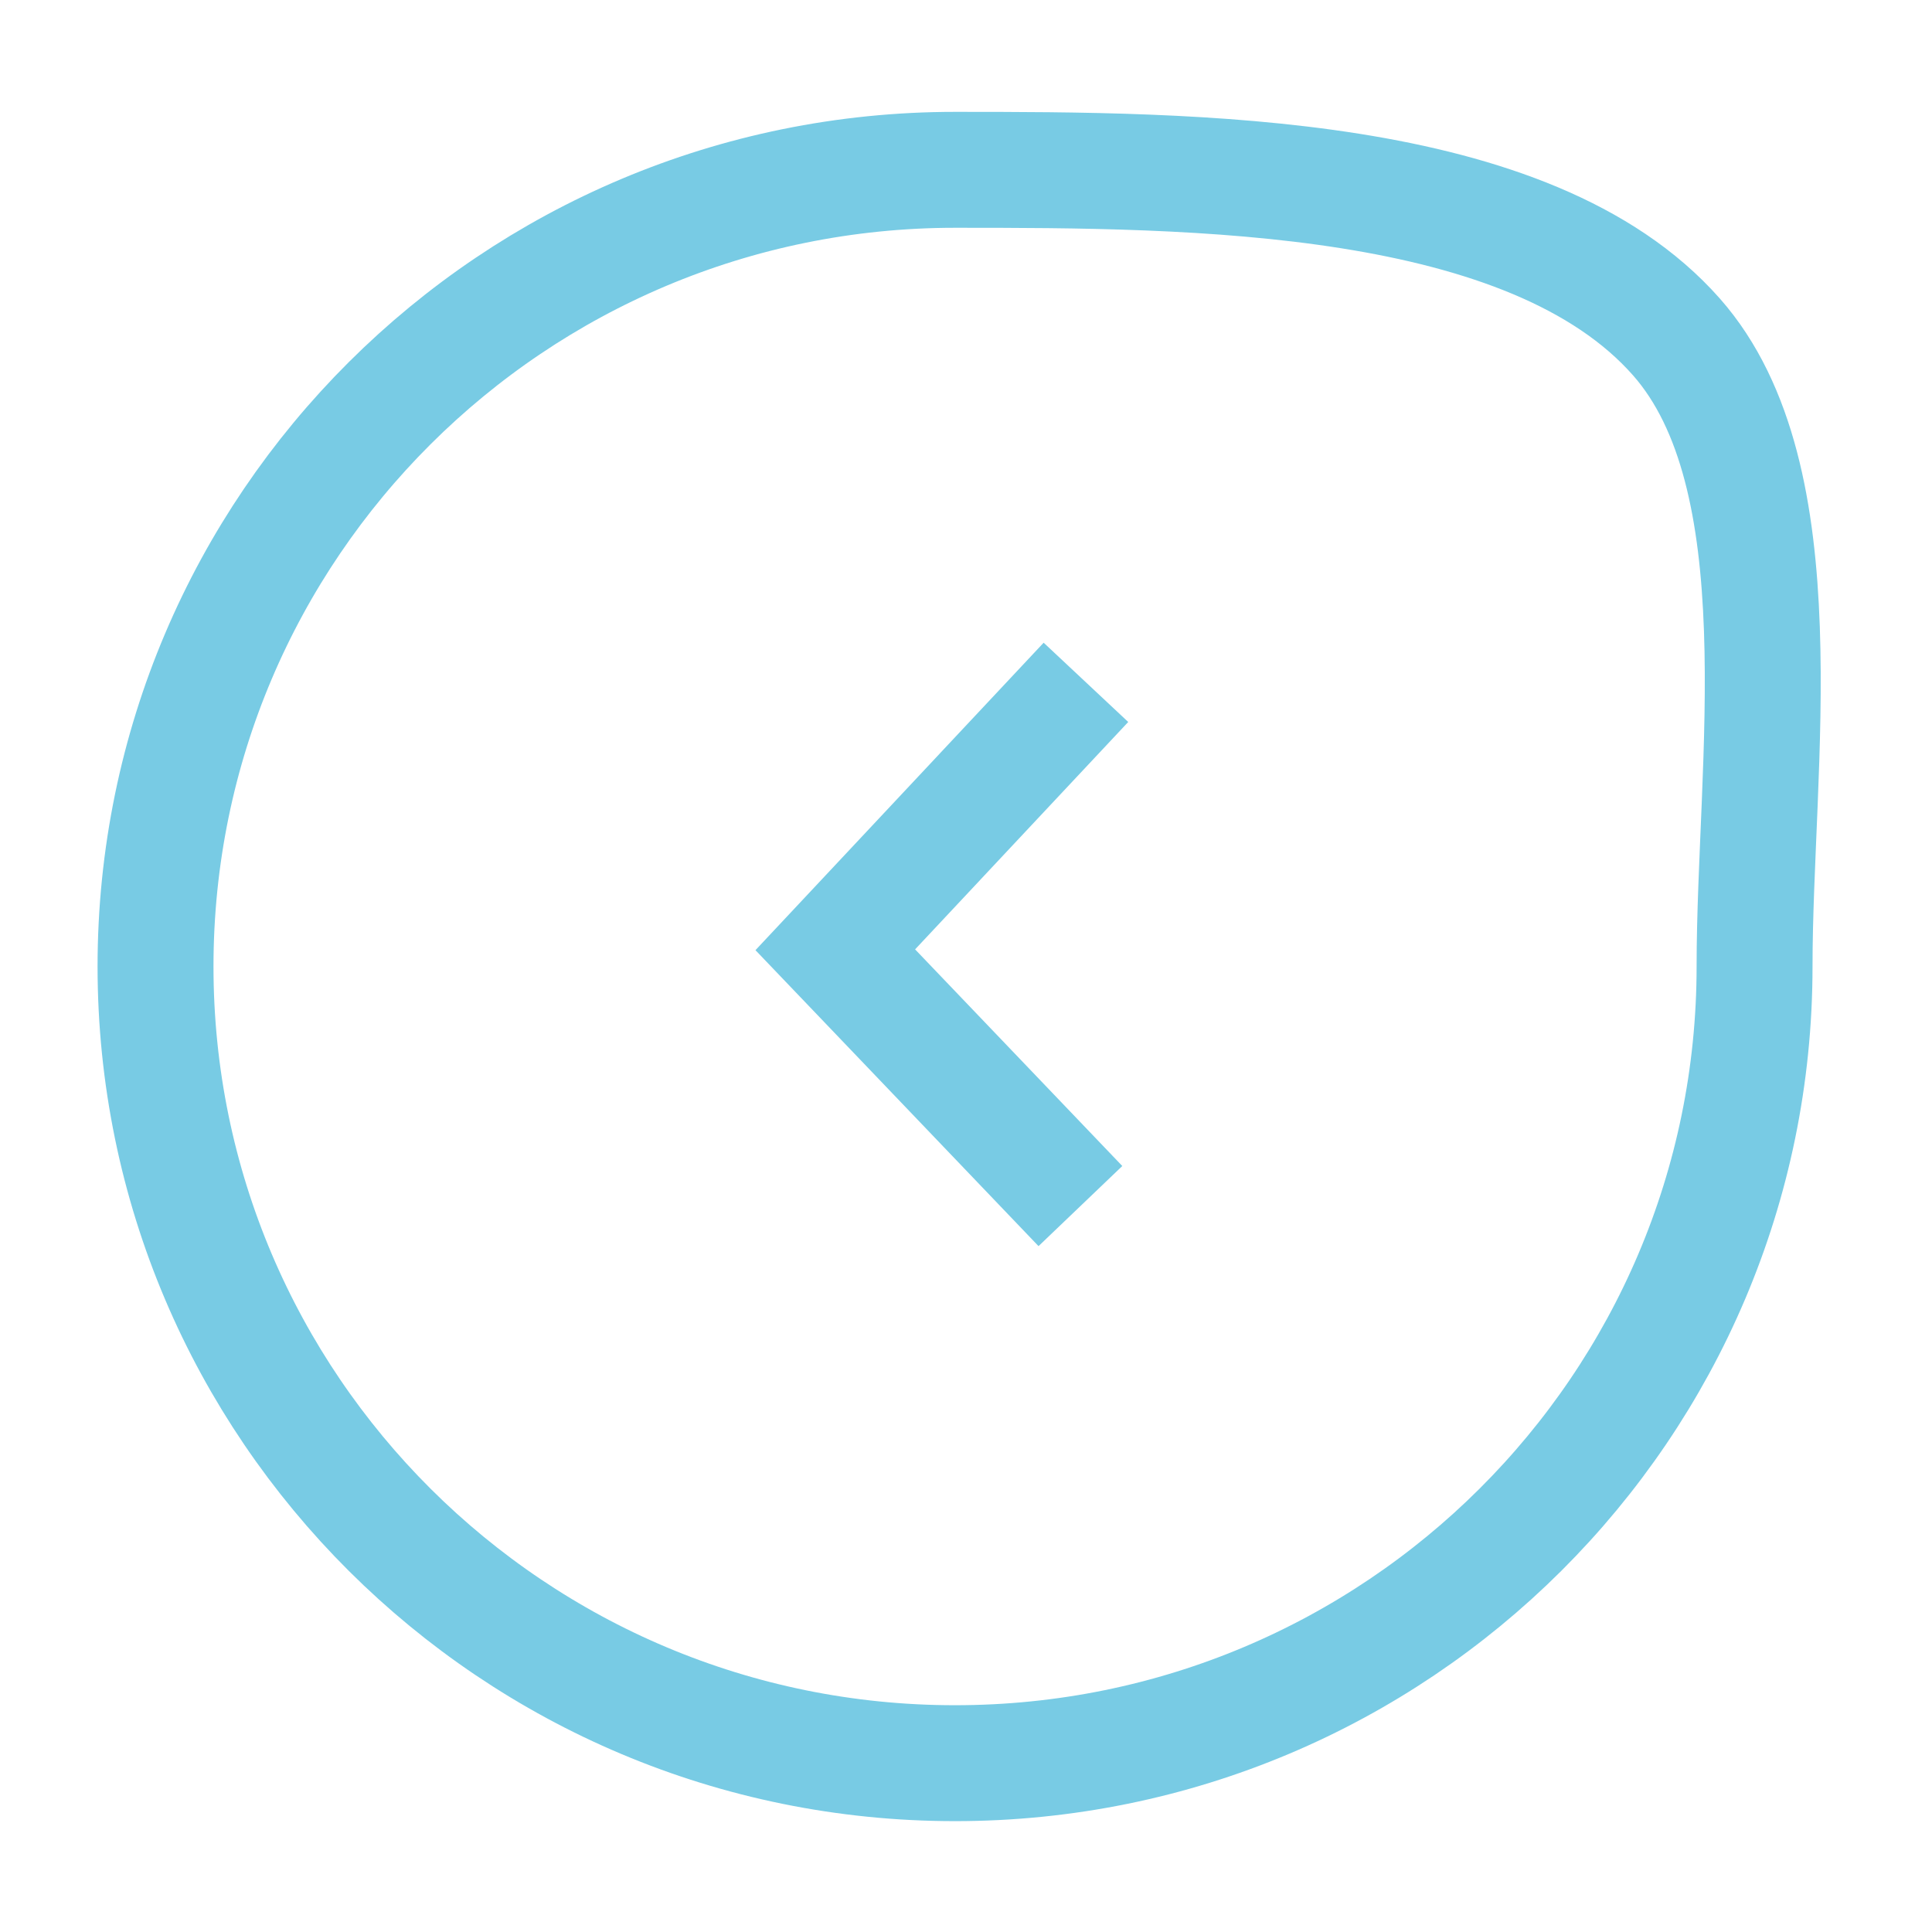
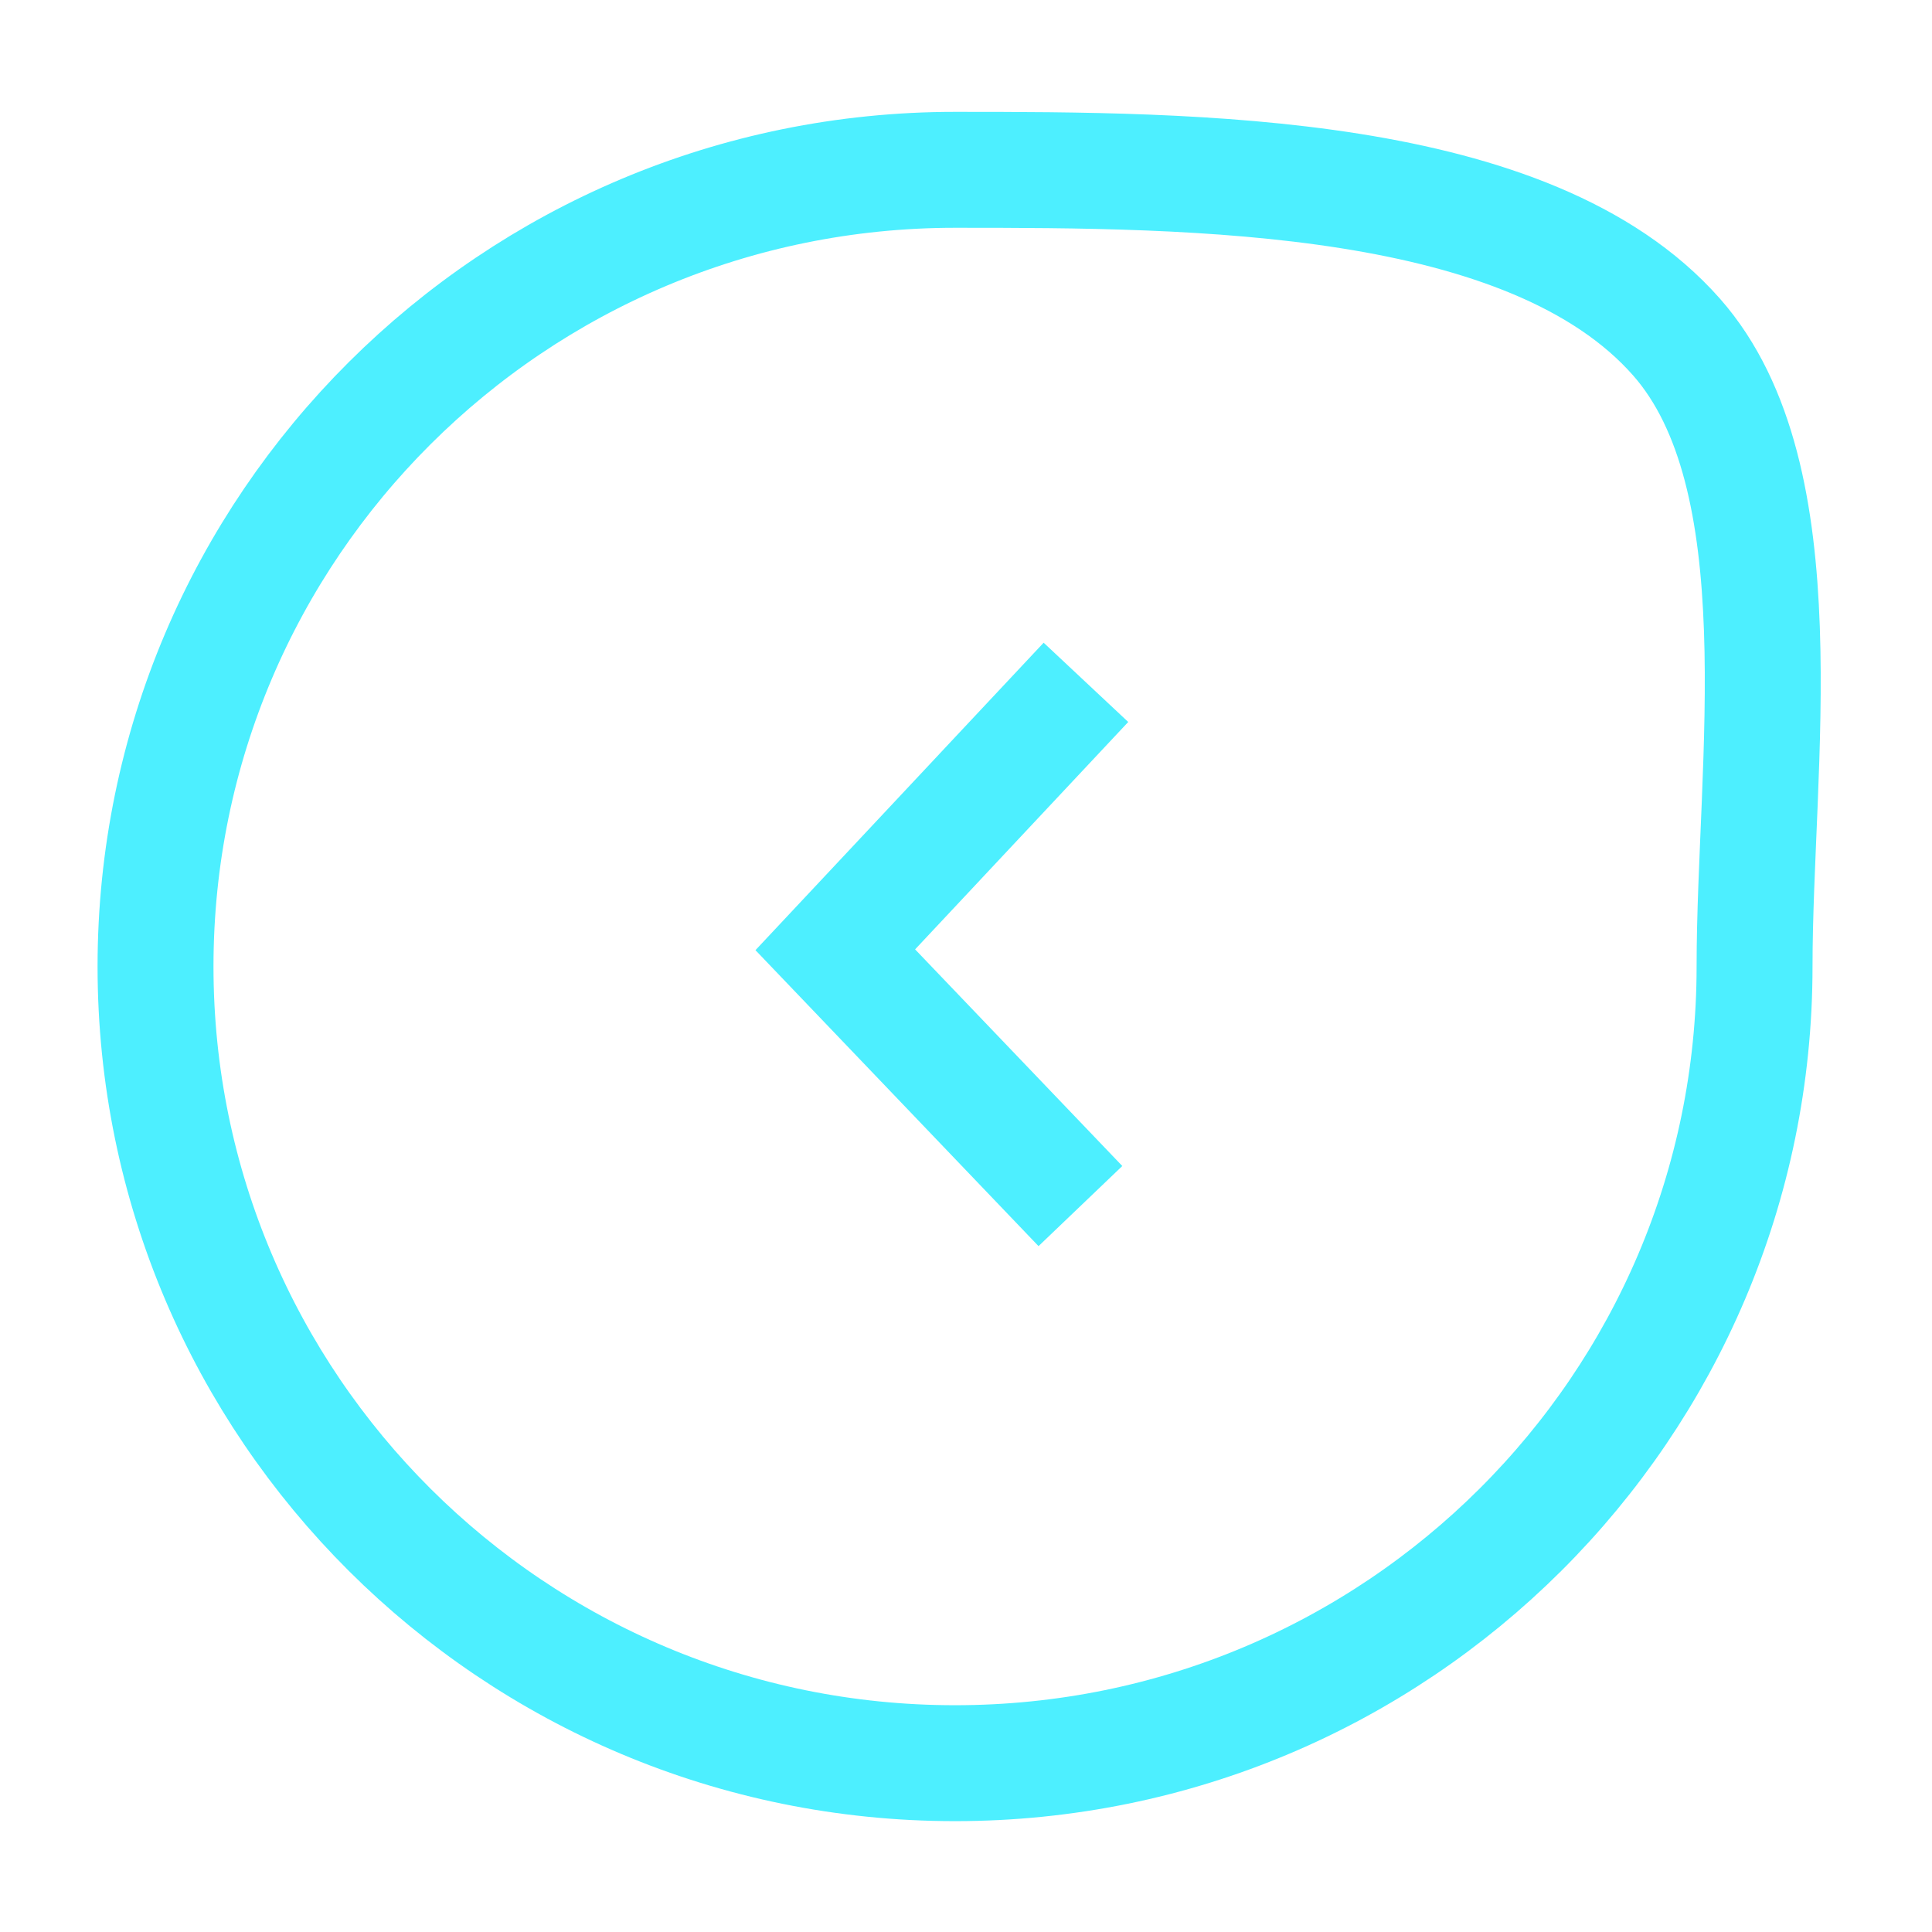
<svg xmlns="http://www.w3.org/2000/svg" version="1.1" id="Ebene_1" x="0px" y="0px" width="50px" height="50px" viewBox="0 0 50 50" enable-background="new 0 0 50 50" xml:space="preserve">
  <g>
-     <path fill="none" stroke="#78CBE4" stroke-width="3" stroke-miterlimit="10" d="M-26.473,40.958h-39.286V8.057h38.616   c0,0,2.232-0.215,4.241,1.282c2.01,1.495,2.01,4.272,2.01,4.272V33.48" />
-     <path fill="none" stroke="#78CBE4" stroke-width="3" stroke-miterlimit="10" d="M-32.962,24.616   c0,5.774-4.642,10.456-10.362,10.456c-5.721,0-10.363-4.682-10.363-10.456c0-5.774,4.642-10.455,10.363-10.455   C-37.604,14.161-32.962,18.841-32.962,24.616z" />
+     <path fill="none" stroke="#78CBE4" stroke-width="3" stroke-miterlimit="10" d="M-26.473,40.958h-39.286V8.057h38.616   c0,0,2.232-0.215,4.241,1.282c2.01,1.495,2.01,4.272,2.01,4.272v19.87" />
+     <path fill="none" stroke="#78CBE4" stroke-width="3" stroke-miterlimit="10" d="M-32.962,24.616   c0,5.774-4.642,10.456-10.362,10.456c-5.721,0-10.363-4.682-10.363-10.456s4.642-10.455,10.363-10.455   C-37.604,14.161-32.962,18.841-32.962,24.616z" />
  </g>
-   <path fill="none" stroke="#78CBE4" stroke-width="3" stroke-linecap="round" stroke-miterlimit="10" d="M-43.531,107.193  l2.807-20.466c0,0,0.586-1.872,0.819-2.223c0.233-0.353,1.052-1.171,1.052-1.171l12.63-9.707c0,0,2.692-2.689,2.924-3.86  c0.415-2.077-1.521-4.795-3.858-4.795h-35.788c0,0-4.092,0.584-3.977,4.094c0.117,3.508,2.925,5.615,2.925,5.615l12.28,8.887  c0,0,1.149,1.204,1.519,3.16c0.47,2.453,0.704,5.612,0.704,5.612" />
+   <path fill="none" stroke="#78CBE4" stroke-width="3" stroke-linecap="round" stroke-miterlimit="10" d="M-43.531,107.193  l2.807-20.467c0,0,0.586-1.871,0.819-2.223c0.233-0.354,1.052-1.171,1.052-1.171l12.63-9.707c0,0,2.692-2.688,2.924-3.86  c0.415-2.076-1.521-4.795-3.858-4.795h-35.788c0,0-4.092,0.584-3.977,4.094c0.117,3.509,2.925,5.615,2.925,5.615l12.28,8.887  c0,0,1.149,1.205,1.519,3.16c0.47,2.453,0.704,5.612,0.704,5.612" />
  <g>
-     <ellipse fill="none" stroke="#78CBE4" stroke-width="3" stroke-linecap="round" stroke-miterlimit="10" cx="25.661" cy="75.953" rx="4.686" ry="4.414" />
-     <path fill="none" stroke="#78CBE4" stroke-width="3" stroke-linecap="round" stroke-miterlimit="10" d="M38.366,101.16   C44.177,97.35,48,90.897,48,83.583c0-11.706-9.782-21.197-21.848-21.197c-12.068,0-21.851,9.491-21.851,21.197   c0,11.705,9.782,21.196,21.851,21.196V86.578" />
+     <ellipse fill="none" stroke="#78CBE4" stroke-width="3" stroke-linecap="round" stroke-miterlimit="10" cx="25.661" cy="75.953" rx="4.687" ry="4.414" />
+     <path fill="none" stroke="#78CBE4" stroke-width="3" stroke-linecap="round" stroke-miterlimit="10" d="M38.366,101.16   C44.177,97.35,48,90.896,48,83.583c0-11.706-9.782-21.197-21.848-21.197c-12.068,0-21.852,9.491-21.852,21.197   c0,11.705,9.782,21.196,21.852,21.196V86.578" />
  </g>
  <g>
-     <path fill="none" stroke="#78CBE4" stroke-width="3" stroke-miterlimit="10" d="M45.408,25.013c0-5.21,1.179-12.663-2.021-16.292   c-3.793-4.302-12.474-4.326-18.672-4.326c-11.425,0-20.69,9.231-20.69,20.618s9.266,20.618,20.69,20.618   C36.144,45.631,45.408,36.399,45.408,25.013z" />
-     <polyline fill="none" stroke="#78CBE4" stroke-width="3" stroke-miterlimit="10" points="28.104,17.659 21.617,24.58    27.961,31.213  " />
+     <path fill="none" stroke="#4DEFFF" stroke-width="3" stroke-miterlimit="10" d="M45.408,25.013c0-5.21,1.179-12.663-2.021-16.292   c-3.793-4.302-12.474-4.326-18.672-4.326c-11.425,0-20.69,9.231-20.69,20.618s9.266,20.618,20.69,20.618   C36.145,45.631,45.408,36.398,45.408,25.013z" />
+     <polyline fill="none" stroke="#4DEFFF" stroke-width="3" stroke-miterlimit="10" points="28.104,17.659 21.617,24.58    27.961,31.213  " />
  </g>
  <g>
    <ellipse fill="none" stroke="#78CBE4" stroke-width="3" stroke-miterlimit="10" cx="25.786" cy="133.072" rx="5.481" ry="5.532" />
-     <path fill="none" stroke="#78CBE4" stroke-width="3" stroke-miterlimit="10" d="M40.551,133.32   c0,7.827-13.433,27.703-14.122,27.703c-1.088,0-14.223-19.876-14.223-27.703c0-7.828,6.344-14.175,14.172-14.175   S40.551,125.492,40.551,133.32z" />
+     <path fill="none" stroke="#78CBE4" stroke-width="3" stroke-miterlimit="10" d="M40.551,133.32   c0,7.826-13.433,27.703-14.121,27.703c-1.089,0-14.224-19.877-14.224-27.703c0-7.828,6.344-14.176,14.172-14.176   S40.551,125.492,40.551,133.32z" />
  </g>
  <g>
    <g>
-       <path fill="none" stroke="#78CBE4" stroke-width="3" stroke-linecap="round" stroke-miterlimit="10" d="M-53.496,156.018v-32.836    h28.731v32.275c0,0,0.188,1.867-1.119,3.547c-1.306,1.679-3.731,1.679-3.731,1.679h-17.352" />
-       <polyline fill="none" stroke="#78CBE4" stroke-width="3" stroke-linecap="round" stroke-miterlimit="10" points="-60.399,150.98     -60.399,116.651 -31.108,116.651   " />
+       <path fill="none" stroke="#78CBE4" stroke-width="3" stroke-linecap="round" stroke-miterlimit="10" d="M-53.496,156.018v-32.836    h28.731v32.275c0,0,0.188,1.867-1.119,3.547c-1.306,1.68-3.731,1.68-3.731,1.68h-17.352" />
+       <polyline fill="none" stroke="#78CBE4" stroke-width="3" stroke-linecap="round" stroke-miterlimit="10" points="-60.399,150.98     -60.399,116.65 -31.108,116.65   " />
    </g>
  </g>
</svg>
